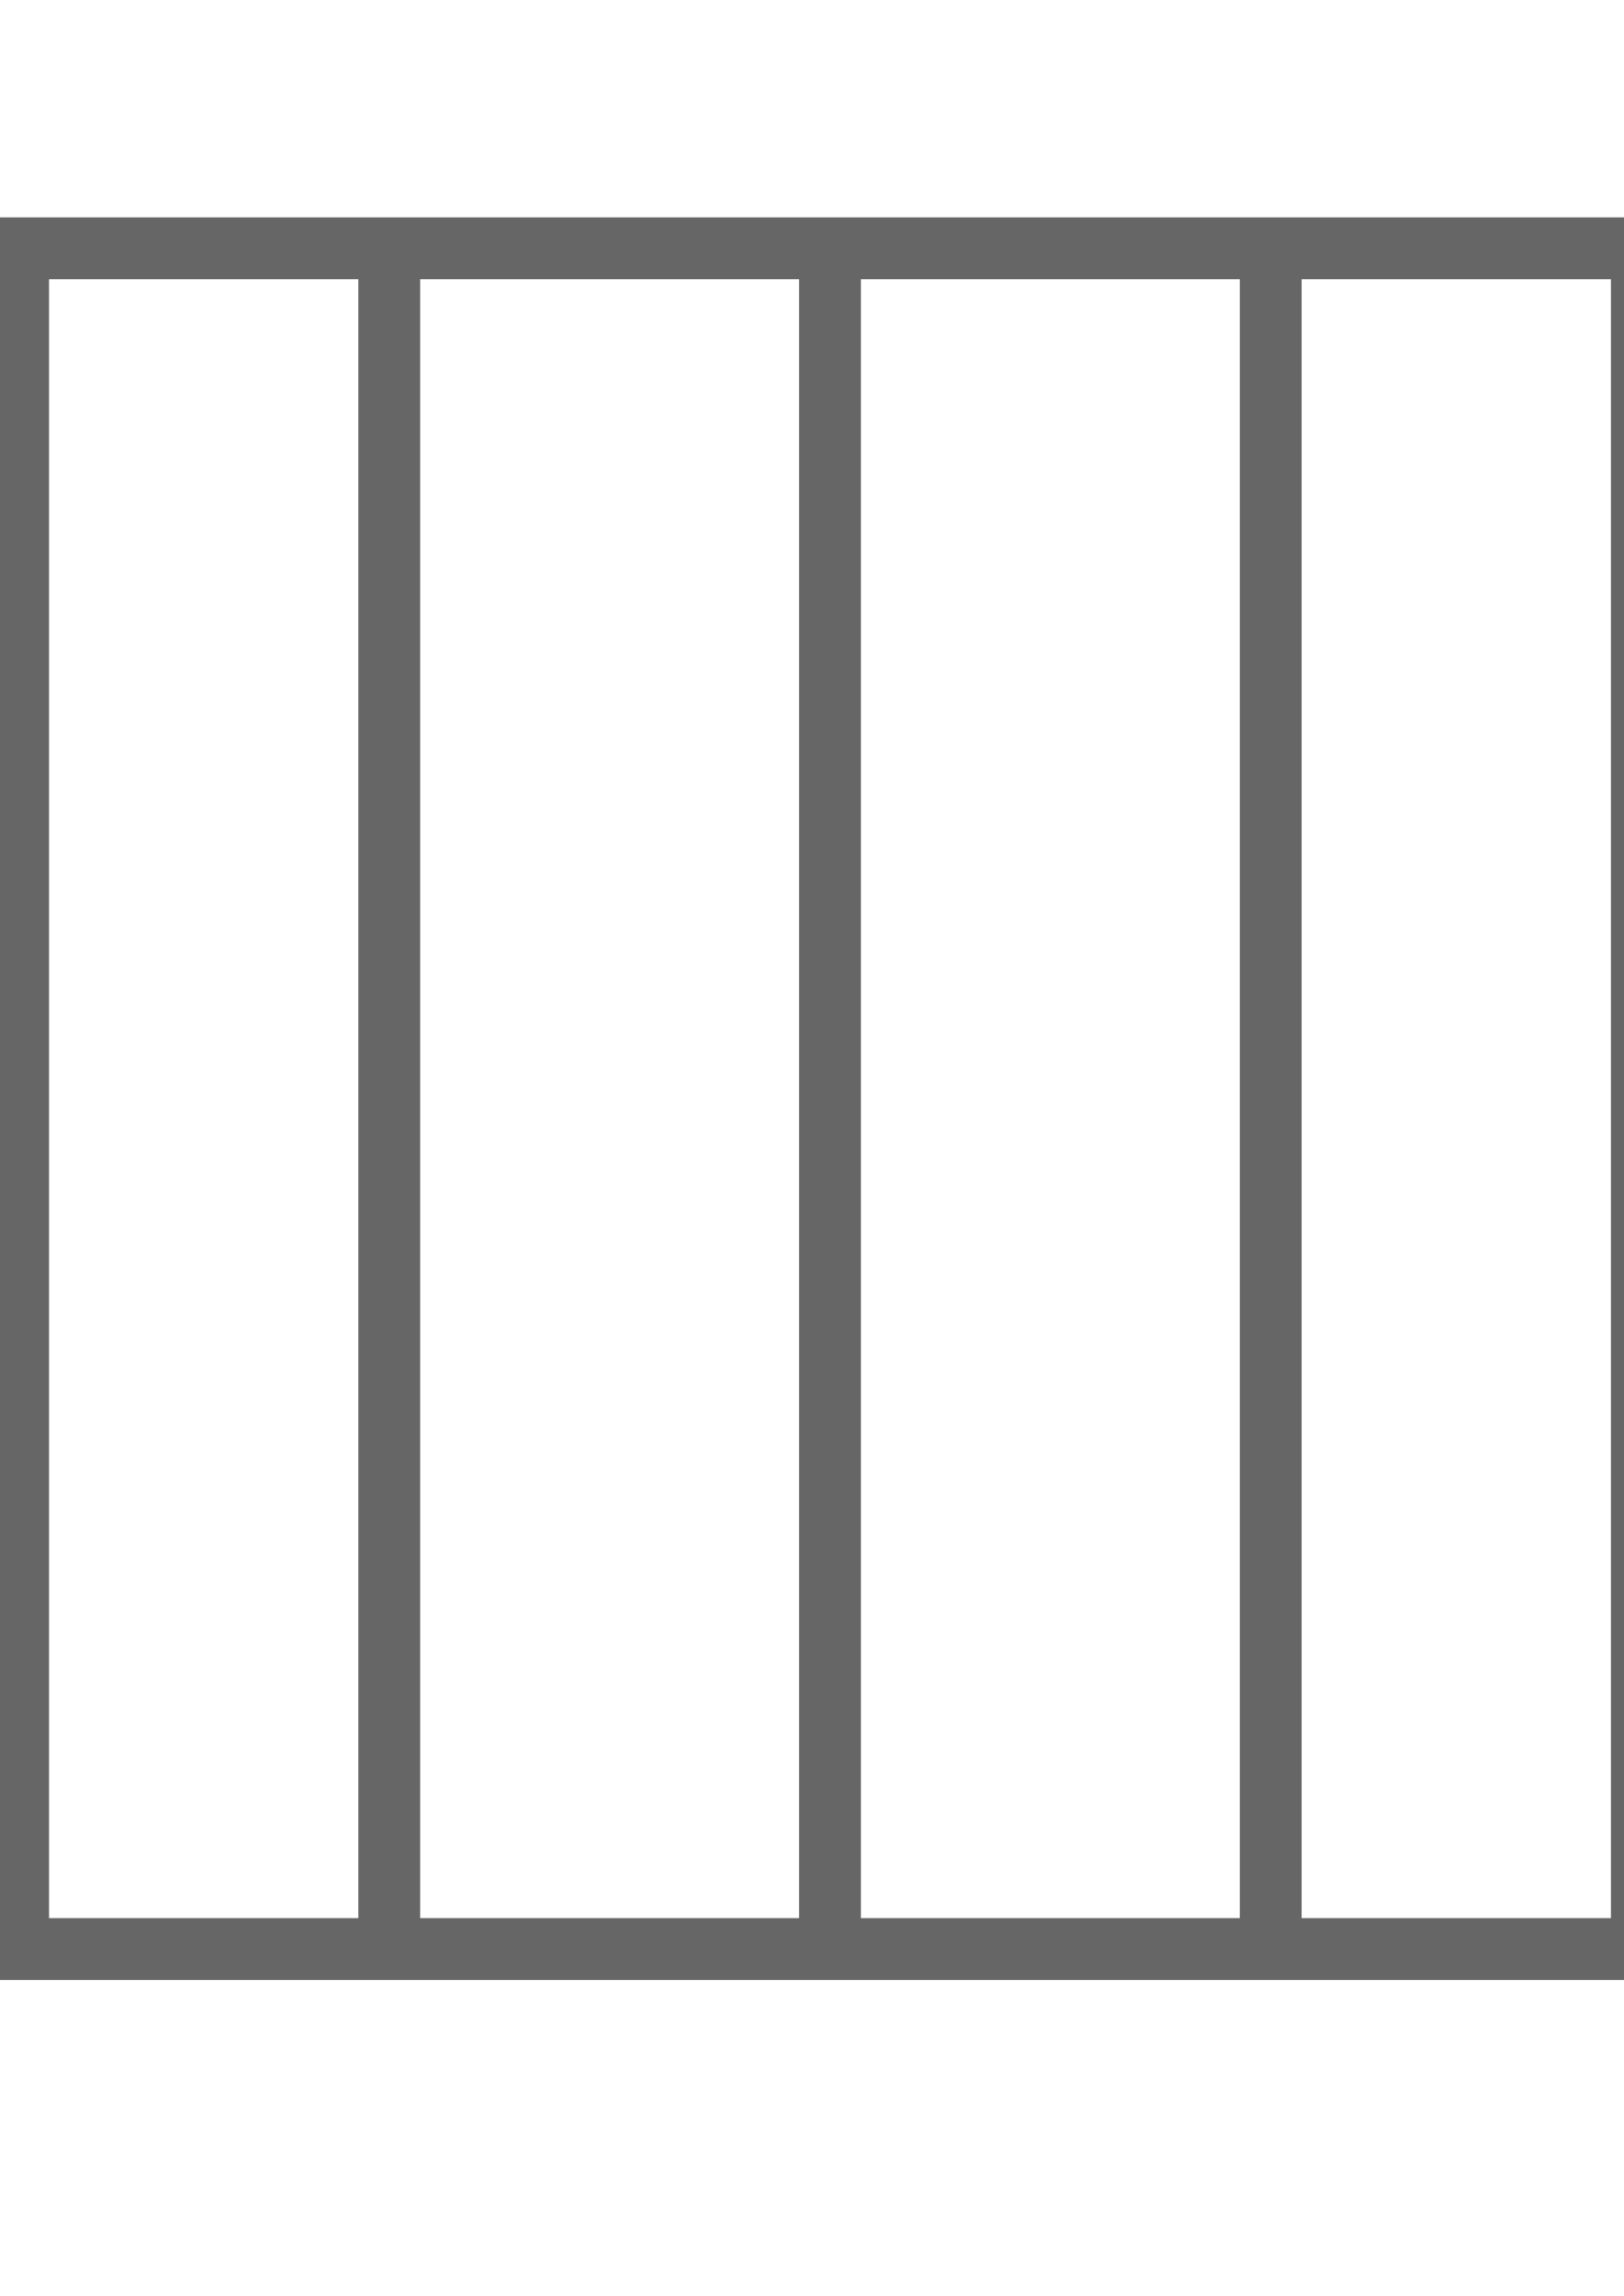
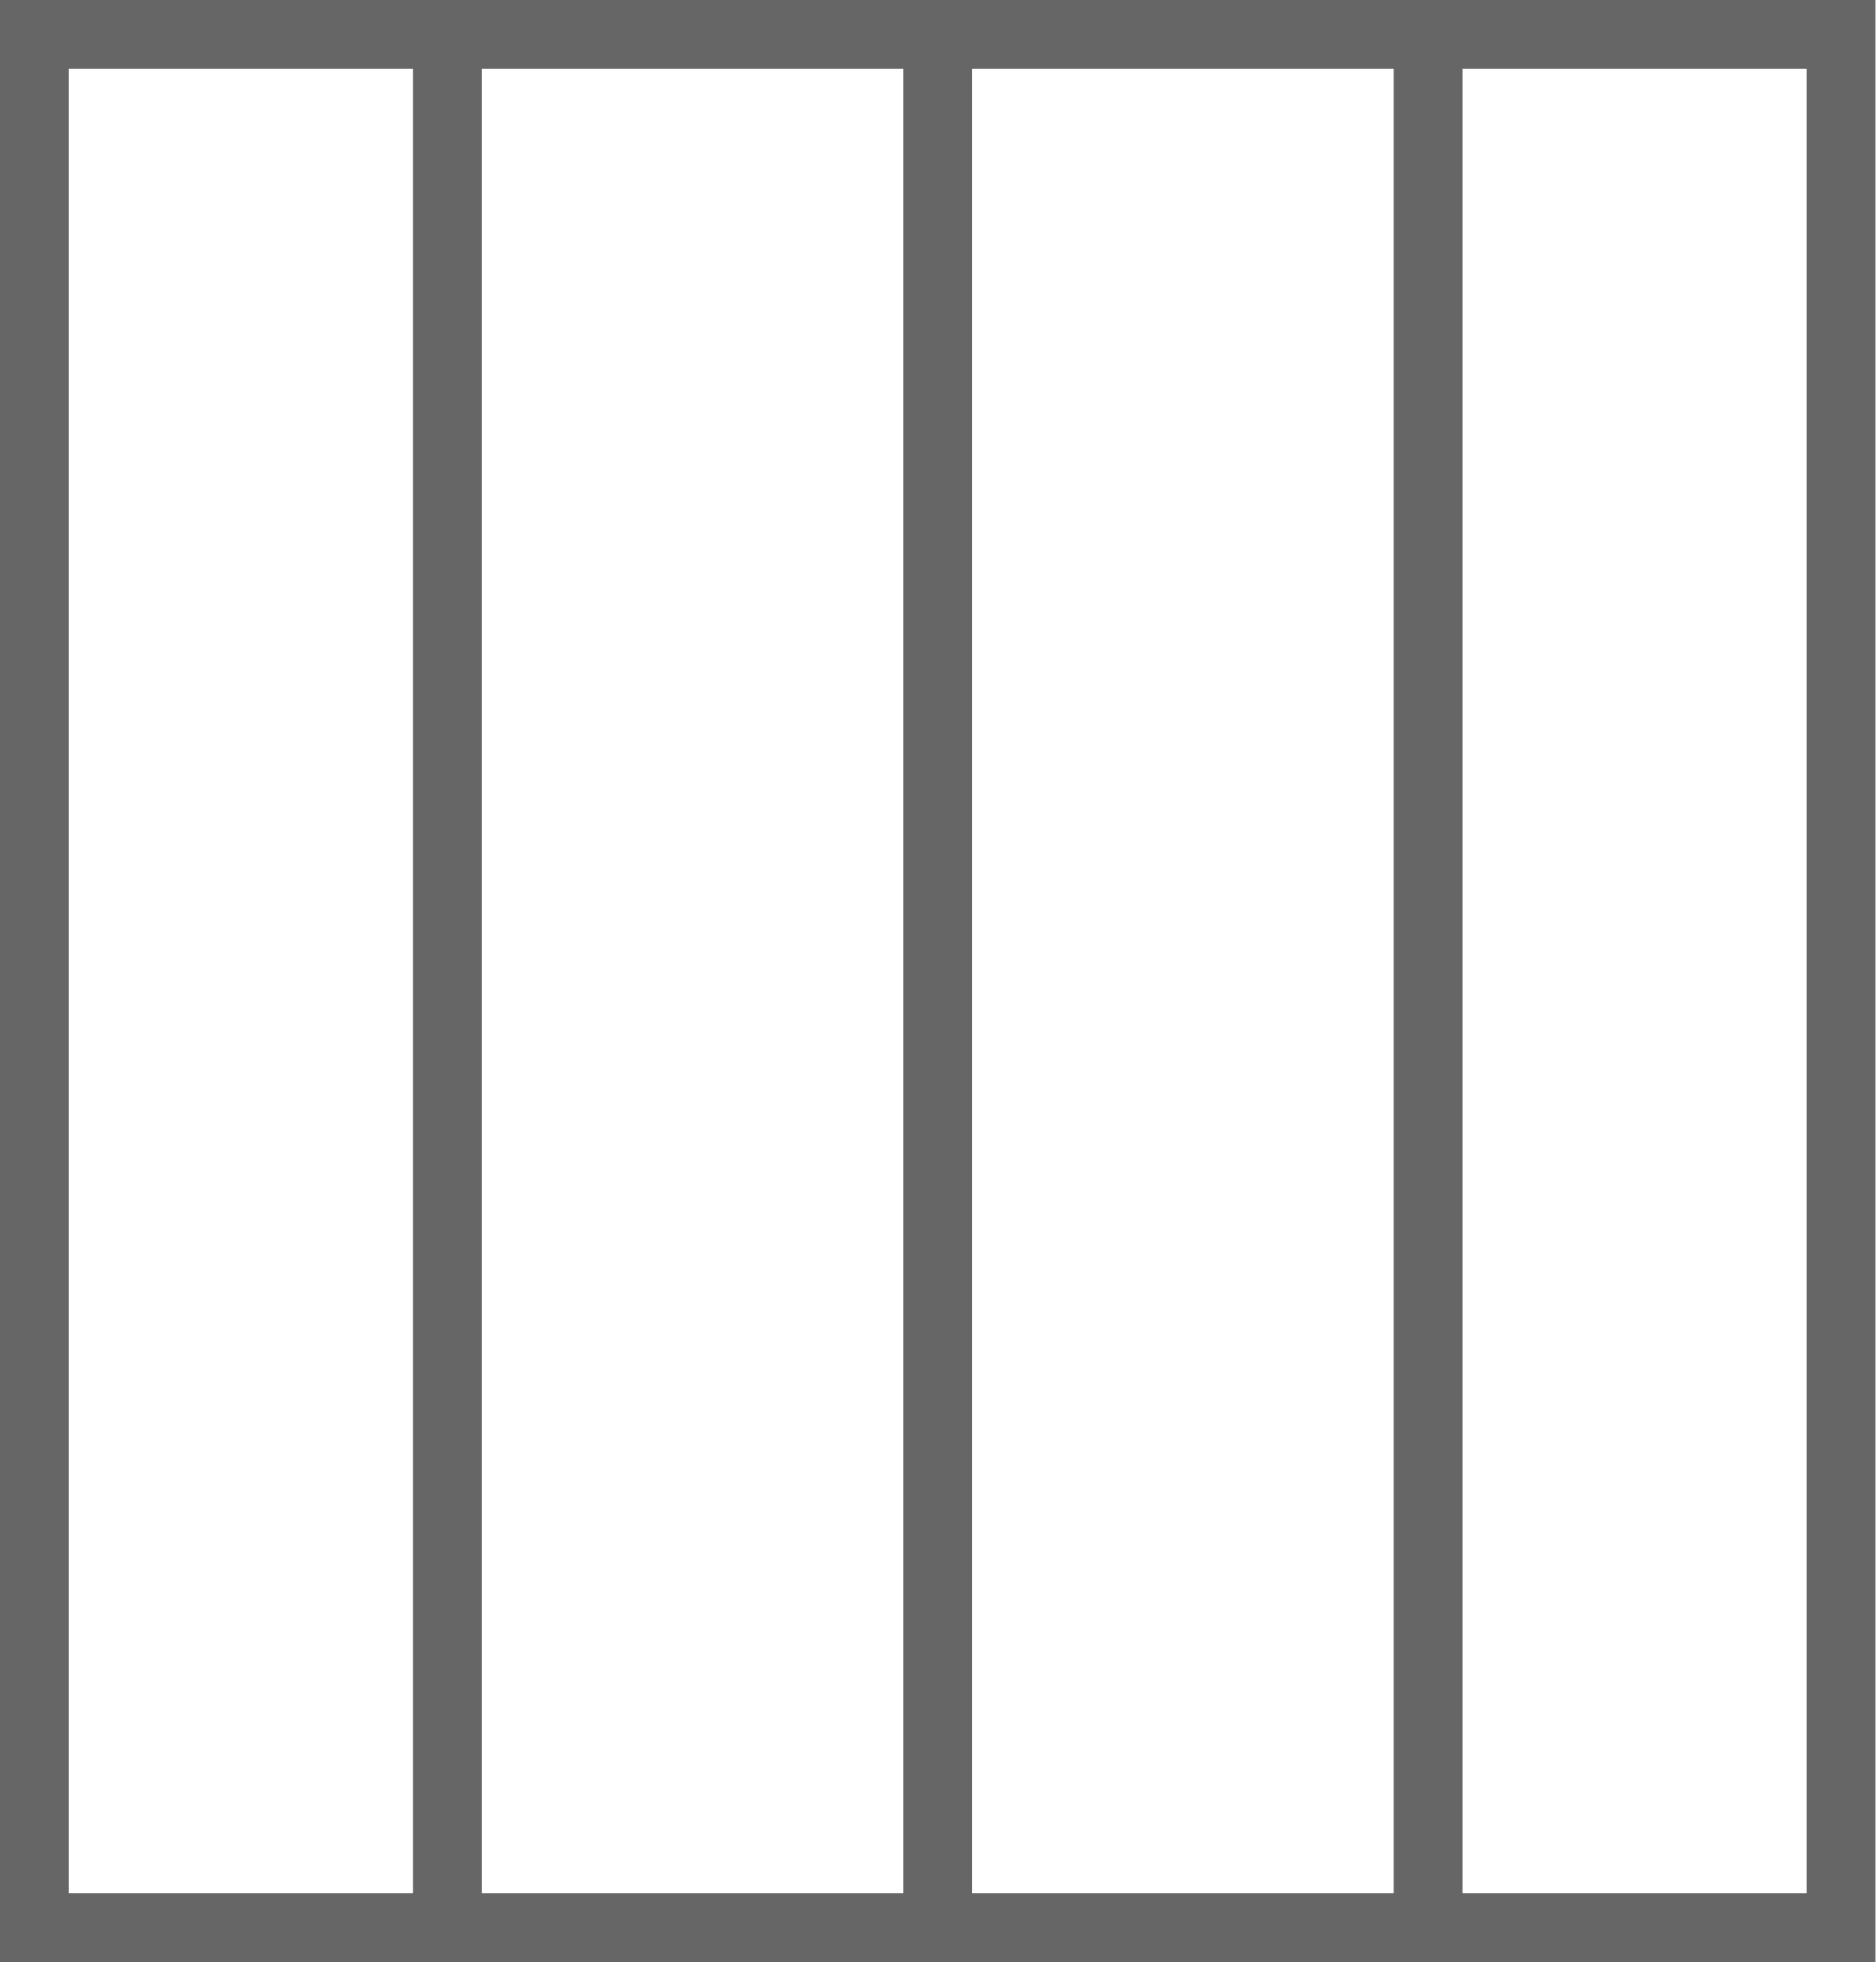
- <svg xmlns="http://www.w3.org/2000/svg" width="210mm" height="297mm" viewBox="0 0 210 297" version="1.1" id="svg316">
+ <svg xmlns="http://www.w3.org/2000/svg" width="218mm" height="228mm" viewBox="0 0 218 228" version="1.1" id="svg316">
  <defs id="defs310" />
-   <g id="layer1">
-     <path id="rect196" style="fill:#666666;fill-rule:evenodd;stroke-width:0.265" d="M -1.655 28.119 v 228 h 218 v -228 Z M 54.345 36.119 h 49 v 212 h -49 Z M 111.345 36.119 h 49 v 48.059 v 32.941 v 131 h -49 v -131 Z M 6.345 36.119 h 40 v 212 h -40 Z M 168.345 36.119 h 40 v 212 h -40 Z" />
+   <g id="layer1" transform="translate(1.654834,-28.11929)">
+     <path id="rect196" style="fill:#666666;fill-rule:evenodd;stroke-width:0.265" d="M -1.655,28.119 V 256.119 H 216.345 V 28.119 Z M 54.345,36.119 H 103.345 V 248.119 H 54.345 Z m 57,0 H 160.345 V 84.178 117.119 248.119 H 111.345 V 117.119 Z M 6.345,36.119 H 46.345 V 248.119 H 6.345 Z m 162,0 h 40 V 248.119 h -40 z" />
  </g>
</svg>
